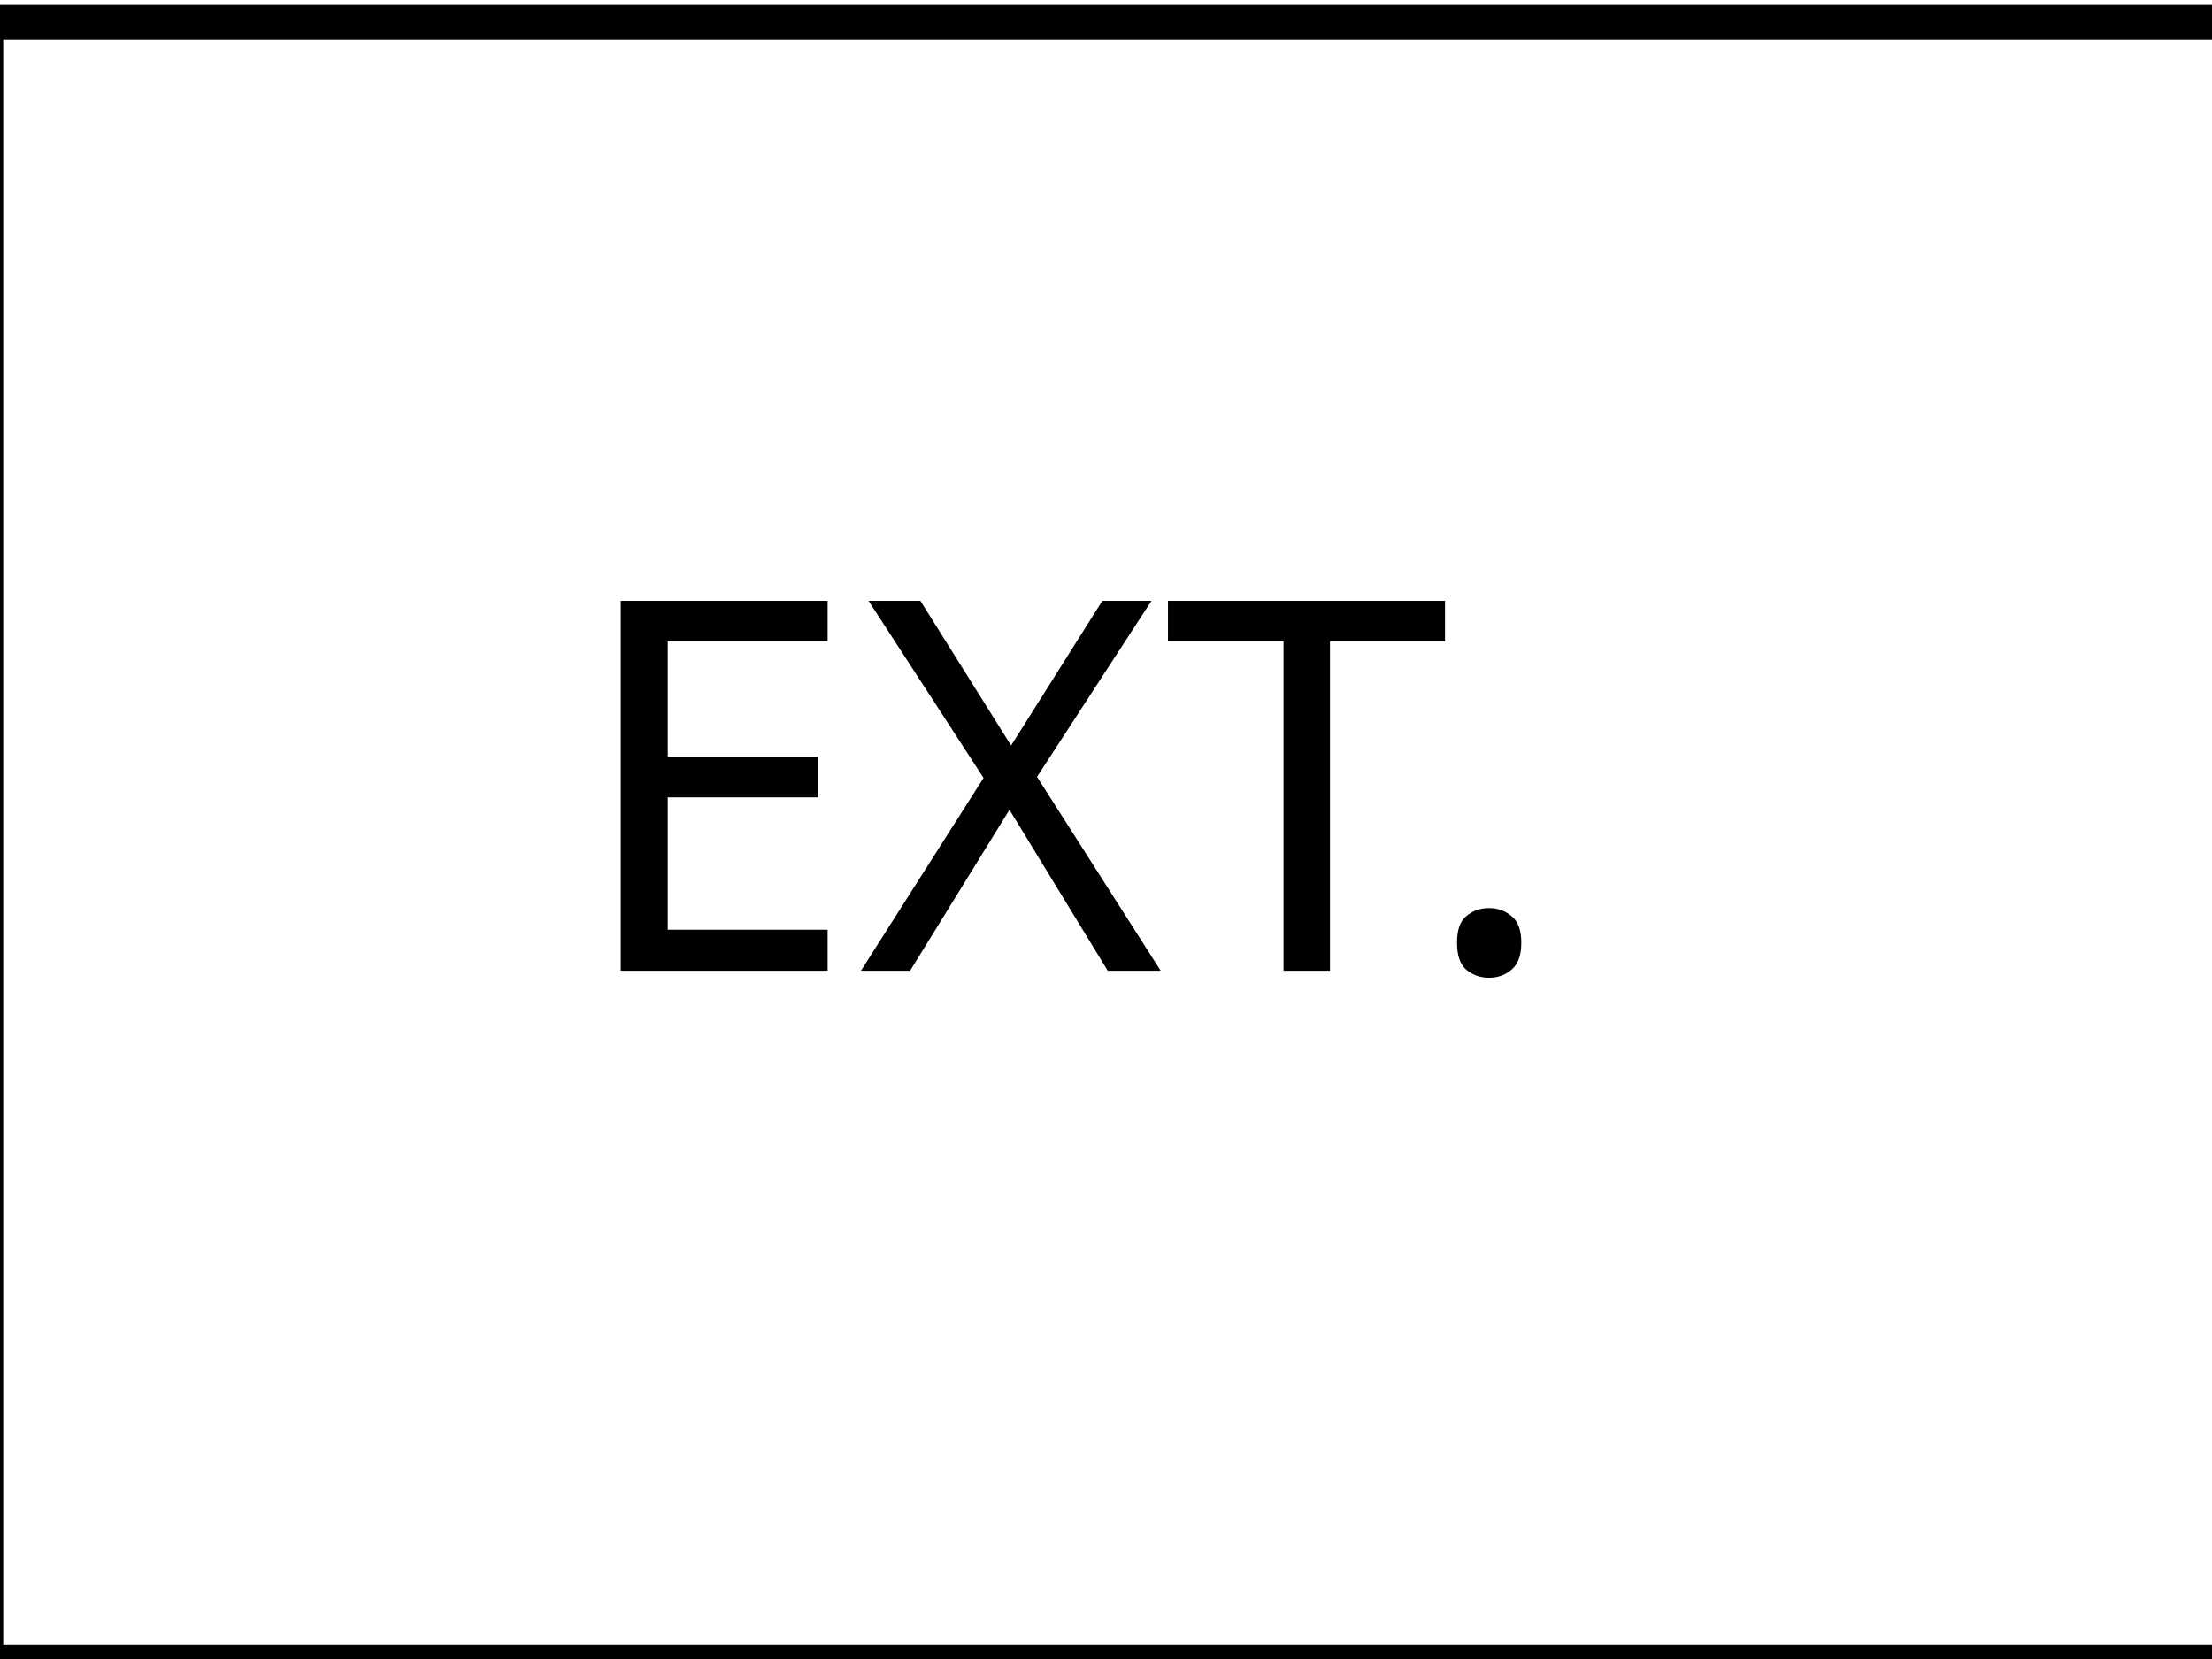
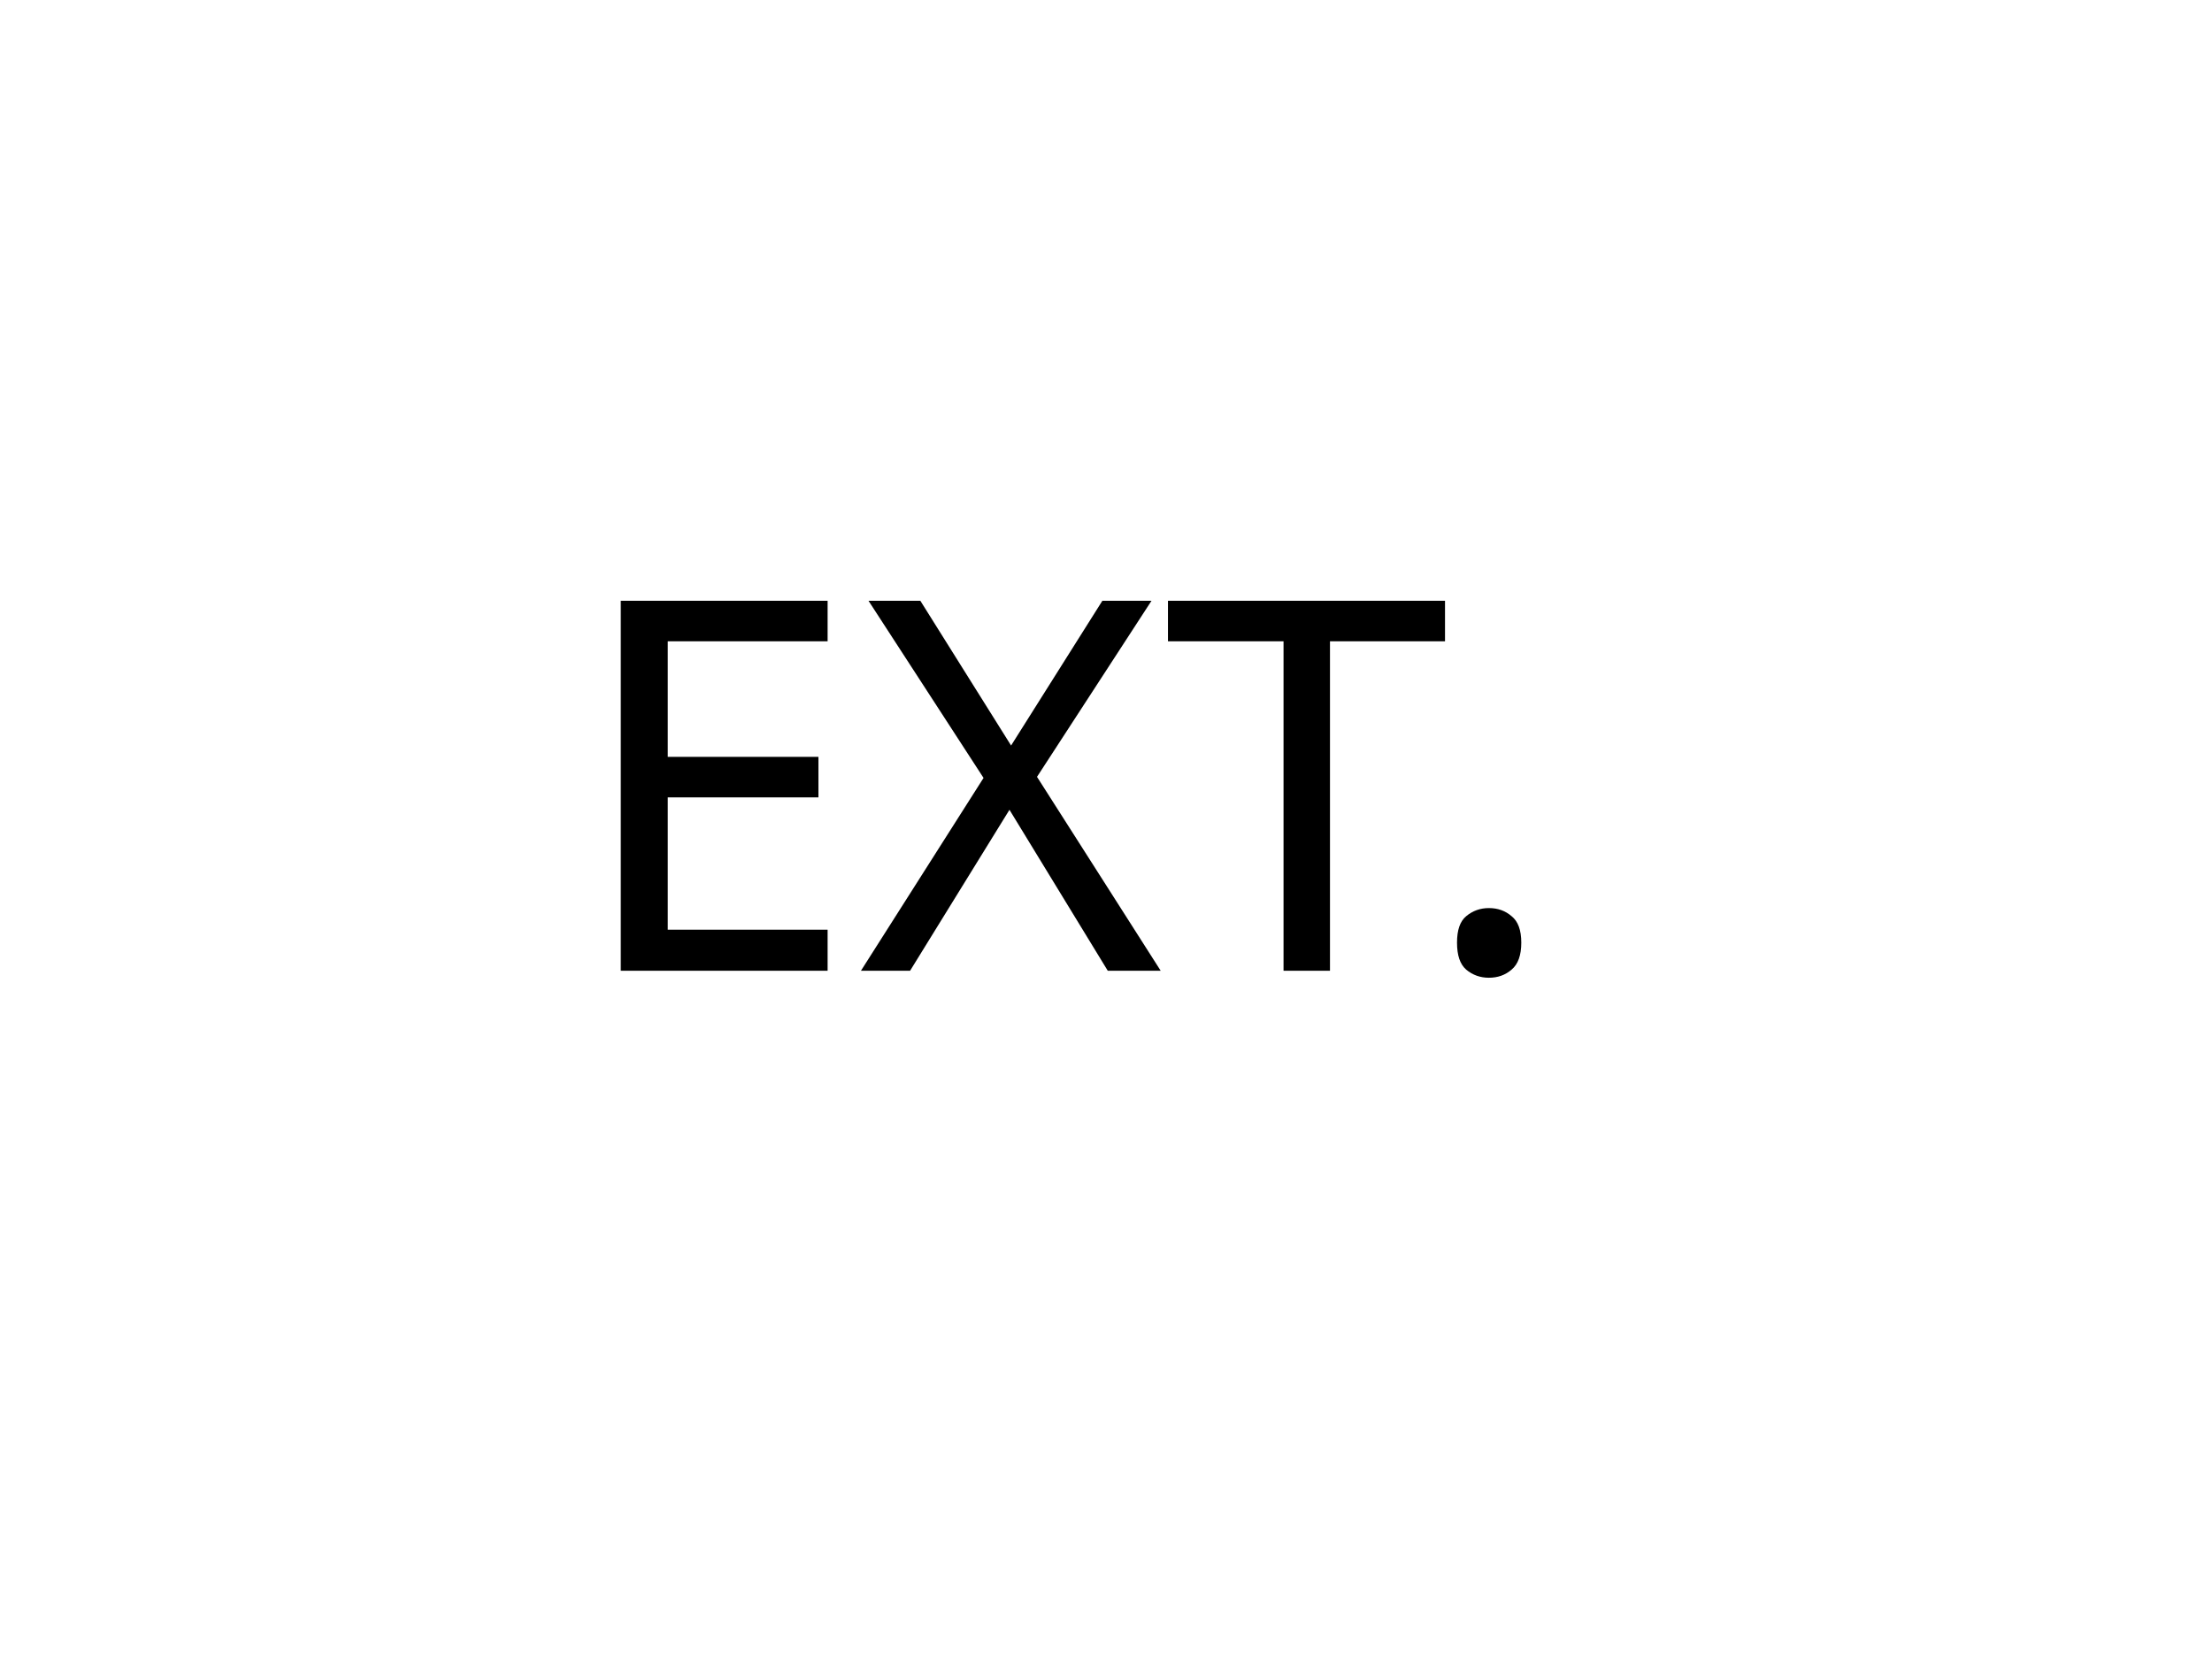
<svg xmlns="http://www.w3.org/2000/svg" id="svg2" version="1.1" width="64" height="48" viewBox="0 0 64 48">
  <defs id="defs6" />
-   <rect style="fill:none;stroke:#000000;stroke-opacity:1" id="rect3359" width="65" height="47.441" x="-0.407" y="0.644" />
-   <text xml:space="preserve" style="font-style:normal;font-variant:normal;font-weight:normal;font-stretch:normal;font-size:15px;line-height:125%;font-family:Sans;-inkscape-font-specification:Sans;text-align:start;letter-spacing:0px;word-spacing:0px;writing-mode:lr-tb;text-anchor:start;fill:#000000;fill-opacity:1;stroke:none;stroke-width:1px;stroke-linecap:butt;stroke-linejoin:miter;stroke-opacity:1" x="16.508" y="28.085" id="text3361">
-     <tspan id="tspan3363" x="16.508" y="28.085">EXT.</tspan>
+   <text xml:space="preserve" style="font-style:normal;font-variant:normal;font-weight:normal;font-stretch:normal;line-height:0%;font-family:sans-serif;-inkscape-font-specification:Sans;text-align:start;letter-spacing:0px;word-spacing:0px;writing-mode:lr-tb;text-anchor:start;fill:#000000;fill-opacity:1;stroke:none;stroke-width:1px;stroke-linecap:butt;stroke-linejoin:miter;stroke-opacity:1" x="16.508" y="28.085" id="text3361">
+     <tspan id="tspan3363" x="16.508" y="28.085" style="font-size:15px;line-height:1.25;font-family:sans-serif">EXT.</tspan>
  </text>
</svg>
